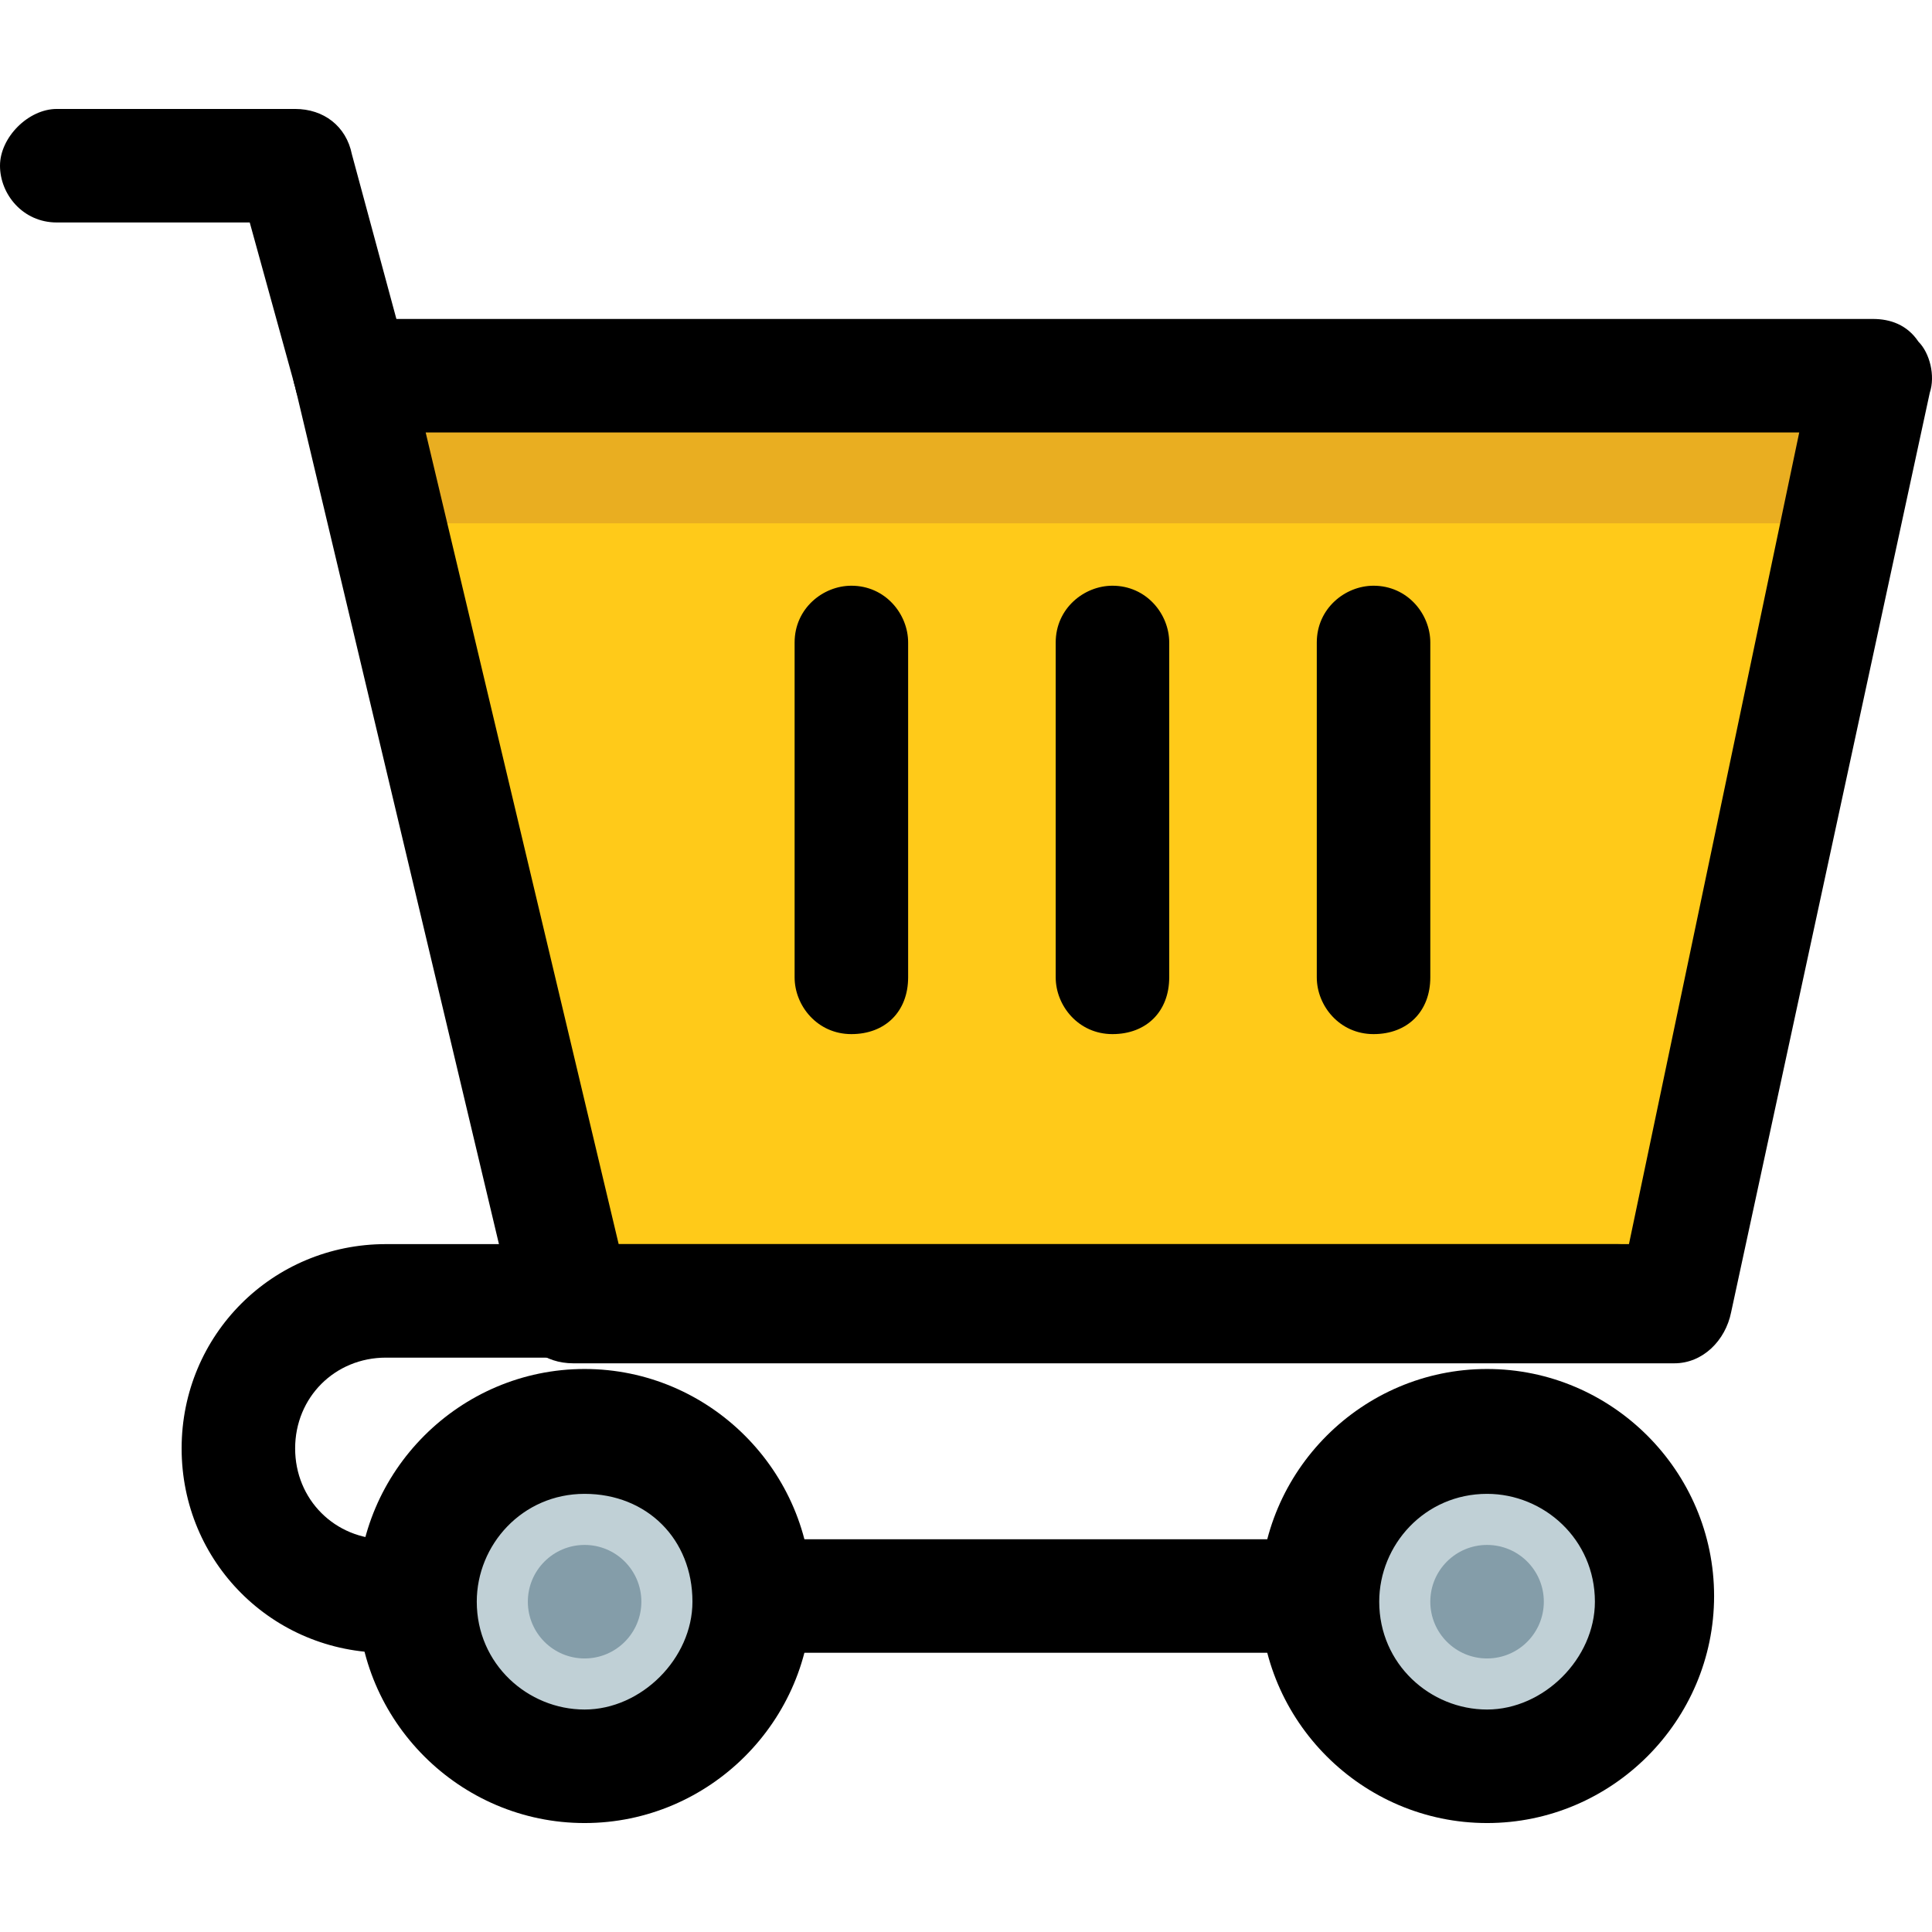
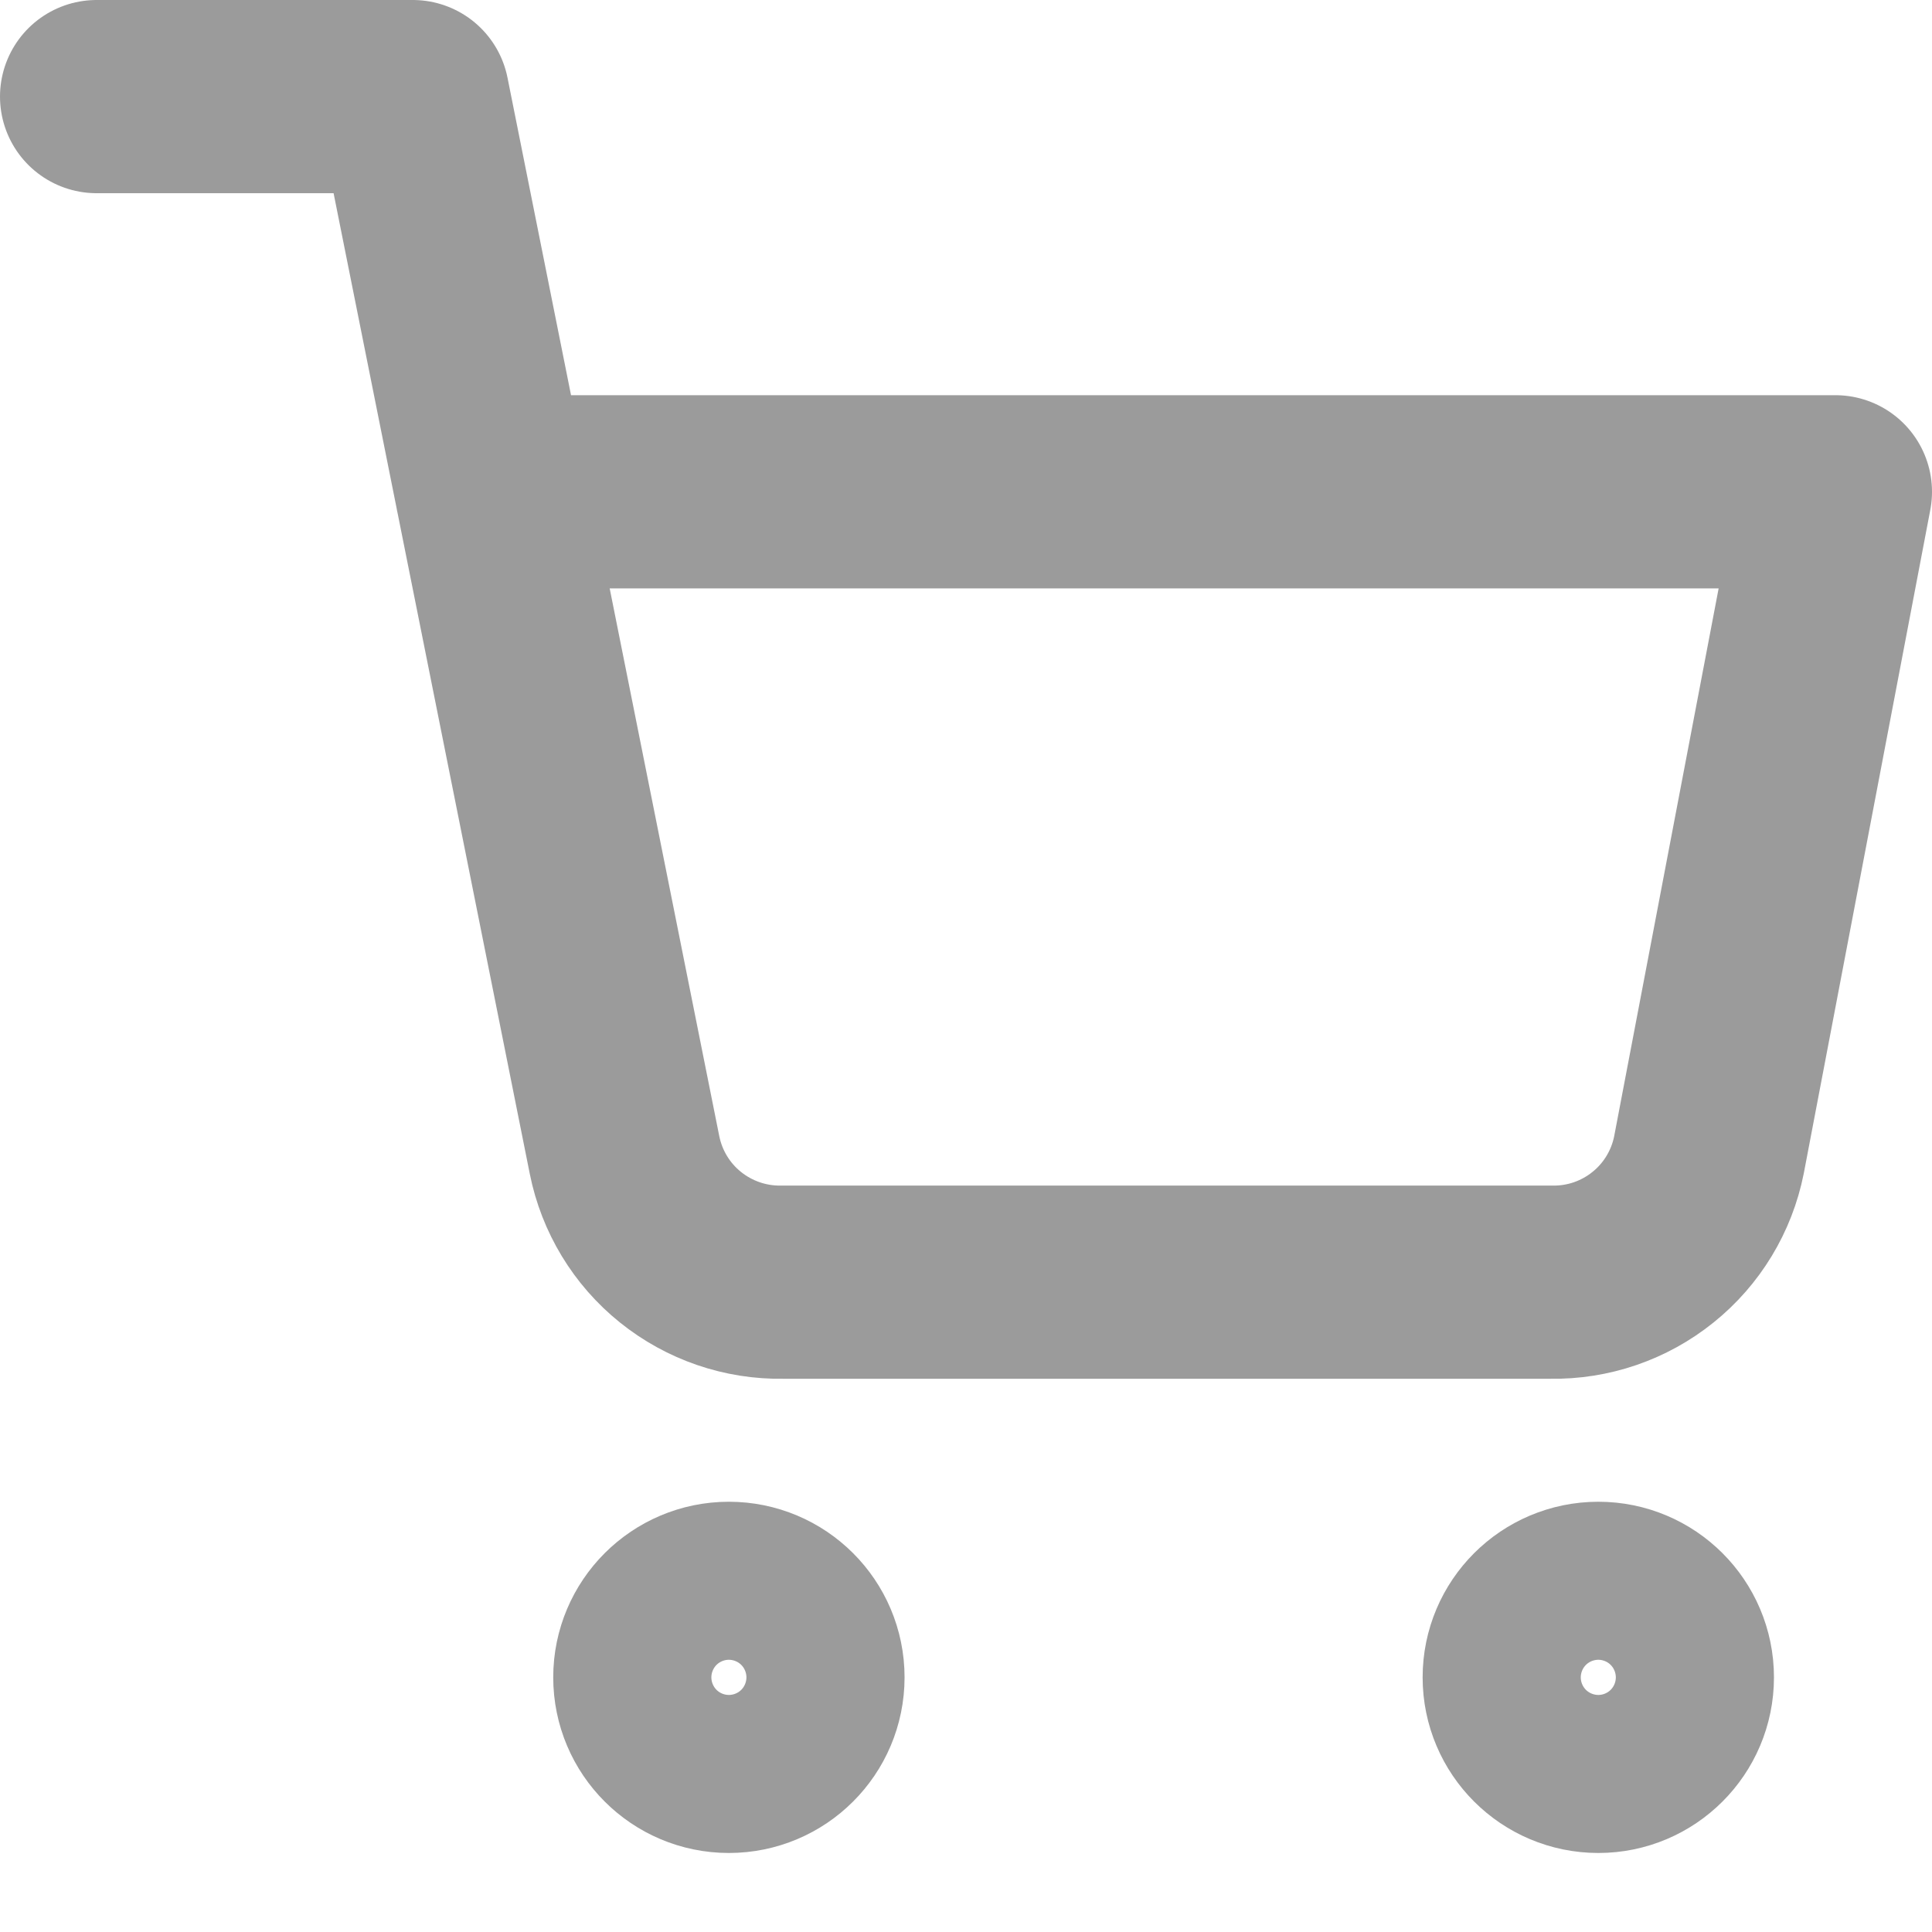
- <svg xmlns="http://www.w3.org/2000/svg" version="1.1" id="Capa_1" x="0px" y="0px" viewBox="0 0 497.945 497.945" style="enable-background:new 0 0 497.945 497.945;" xml:space="preserve">
-   <polygon style="fill:#FFCA19;" points="431.543,335.281 482.743,96.836 90.697,96.836 147.749,335.281 " />
-   <polygon style="fill:#E9AE21;" points="482.743,96.836 90.697,96.836 99.474,134.87 471.04,134.87 " />
-   <path d="M431.543,351.373H147.749c-7.314,0-13.166-4.389-14.629-11.703L76.069,99.761c-1.463-4.389,0-8.777,2.926-11.703  c2.926-2.926,7.314-5.851,11.703-5.851h392.046c4.389,0,8.777,1.463,11.703,5.851c2.926,2.926,4.389,8.777,2.926,13.166  l-51.2,236.983C444.709,345.521,438.857,351.373,431.543,351.373z M159.451,320.653H419.84l43.886-209.189H109.714L159.451,320.653z  " />
-   <path d="M90.697,111.464c-7.314,0-13.166-4.389-14.629-11.703L64.366,57.338H14.629C5.851,57.338,0,50.024,0,42.71  s7.314-14.629,14.629-14.629h61.44c7.314,0,13.166,4.389,14.629,11.703l14.629,54.126c1.463,7.314-2.926,14.629-10.24,17.554  C93.623,111.464,92.16,111.464,90.697,111.464z" />
-   <path d="M416.914,425.978H99.474c-29.257,0-52.663-23.406-52.663-52.663s23.406-52.663,52.663-52.663h317.44  c8.777,0,14.629,7.314,14.629,14.629c0,7.314-7.314,14.629-14.629,14.629H99.474c-13.166,0-23.406,10.24-23.406,23.406  s10.24,23.406,23.406,23.406h317.44c8.777,0,14.629,7.314,14.629,14.629C433.006,420.127,425.691,425.978,416.914,425.978z" />
-   <circle style="fill:#C0D0D6;" cx="383.269" cy="412.813" r="42.423" />
-   <circle style="fill:#849DA9;" cx="383.269" cy="412.813" r="14.629" />
-   <path d="M383.269,469.864c-32.183,0-58.514-26.331-58.514-58.514s26.331-58.514,58.514-58.514s58.514,26.331,58.514,58.514  S415.451,469.864,383.269,469.864z M383.269,385.018c-16.091,0-27.794,13.166-27.794,27.794c0,16.091,13.166,27.794,27.794,27.794  s27.794-13.166,27.794-27.794C411.063,396.721,397.897,385.018,383.269,385.018z" />
-   <circle style="fill:#C0D0D6;" cx="150.674" cy="412.813" r="42.423" />
-   <circle style="fill:#849DA9;" cx="150.674" cy="412.813" r="14.629" />
-   <path d="M150.674,469.864c-32.183,0-58.514-26.331-58.514-58.514s26.331-58.514,58.514-58.514s58.514,26.331,58.514,58.514  S182.857,469.864,150.674,469.864z M150.674,385.018c-16.091,0-27.794,13.166-27.794,27.794c0,16.091,13.166,27.794,27.794,27.794  s27.794-13.166,27.794-27.794C178.469,396.721,166.766,385.018,150.674,385.018z" />
-   <path d="M219.429,266.527c-8.777,0-14.629-7.314-14.629-14.629V165.59c0-8.777,7.314-14.629,14.629-14.629  c8.777,0,14.629,7.314,14.629,14.629v86.309C234.057,260.676,228.206,266.527,219.429,266.527z" />
-   <path d="M286.72,266.527c-8.777,0-14.629-7.314-14.629-14.629V165.59c0-8.777,7.314-14.629,14.629-14.629  c8.777,0,14.629,7.314,14.629,14.629v86.309C301.349,260.676,295.497,266.527,286.72,266.527z" />
-   <path d="M354.011,266.527c-8.777,0-14.629-7.314-14.629-14.629V165.59c0-8.777,7.314-14.629,14.629-14.629  c8.777,0,14.629,7.314,14.629,14.629v86.309C368.64,260.676,362.789,266.527,354.011,266.527z" />
-   <g>
- </g>
-   <g>
- </g>
-   <g>
- </g>
-   <g>
- </g>
-   <g>
- </g>
-   <g>
- </g>
-   <g>
- </g>
-   <g>
- </g>
-   <g>
- </g>
-   <g>
- </g>
-   <g>
- </g>
-   <g>
- </g>
-   <g>
- </g>
-   <g>
- </g>
-   <g>
- </g>
+ <svg xmlns="http://www.w3.org/2000/svg" width="20" height="20" viewBox="0 0 20 20" fill="none">
+   <path d="M7.545 18.182C7.997 18.182 8.364 17.816 8.364 17.364C8.364 16.912 7.997 16.546 7.545 16.546C7.094 16.546 6.727 16.912 6.727 17.364C6.727 17.816 7.094 18.182 7.545 18.182Z" stroke="#9B9B9B" stroke-width="2" stroke-linecap="round" stroke-linejoin="round" />
+   <path d="M16.546 18.182C16.997 18.182 17.364 17.816 17.364 17.364C17.364 16.912 16.997 16.546 16.546 16.546C16.094 16.546 15.727 16.912 15.727 17.364C15.727 17.816 16.094 18.182 16.546 18.182Z" stroke="#9B9B9B" stroke-width="2" stroke-linecap="round" stroke-linejoin="round" />
+   <path d="M1 1H4.273L6.465 11.956C6.54 12.332 6.745 12.671 7.044 12.911C7.344 13.152 7.718 13.28 8.102 13.273H16.055C16.439 13.28 16.813 13.152 17.112 12.911C17.411 12.671 17.616 12.332 17.691 11.956L19 5.091H5.091" stroke="#9B9B9B" stroke-width="2" stroke-linecap="round" stroke-linejoin="round" />
</svg>
